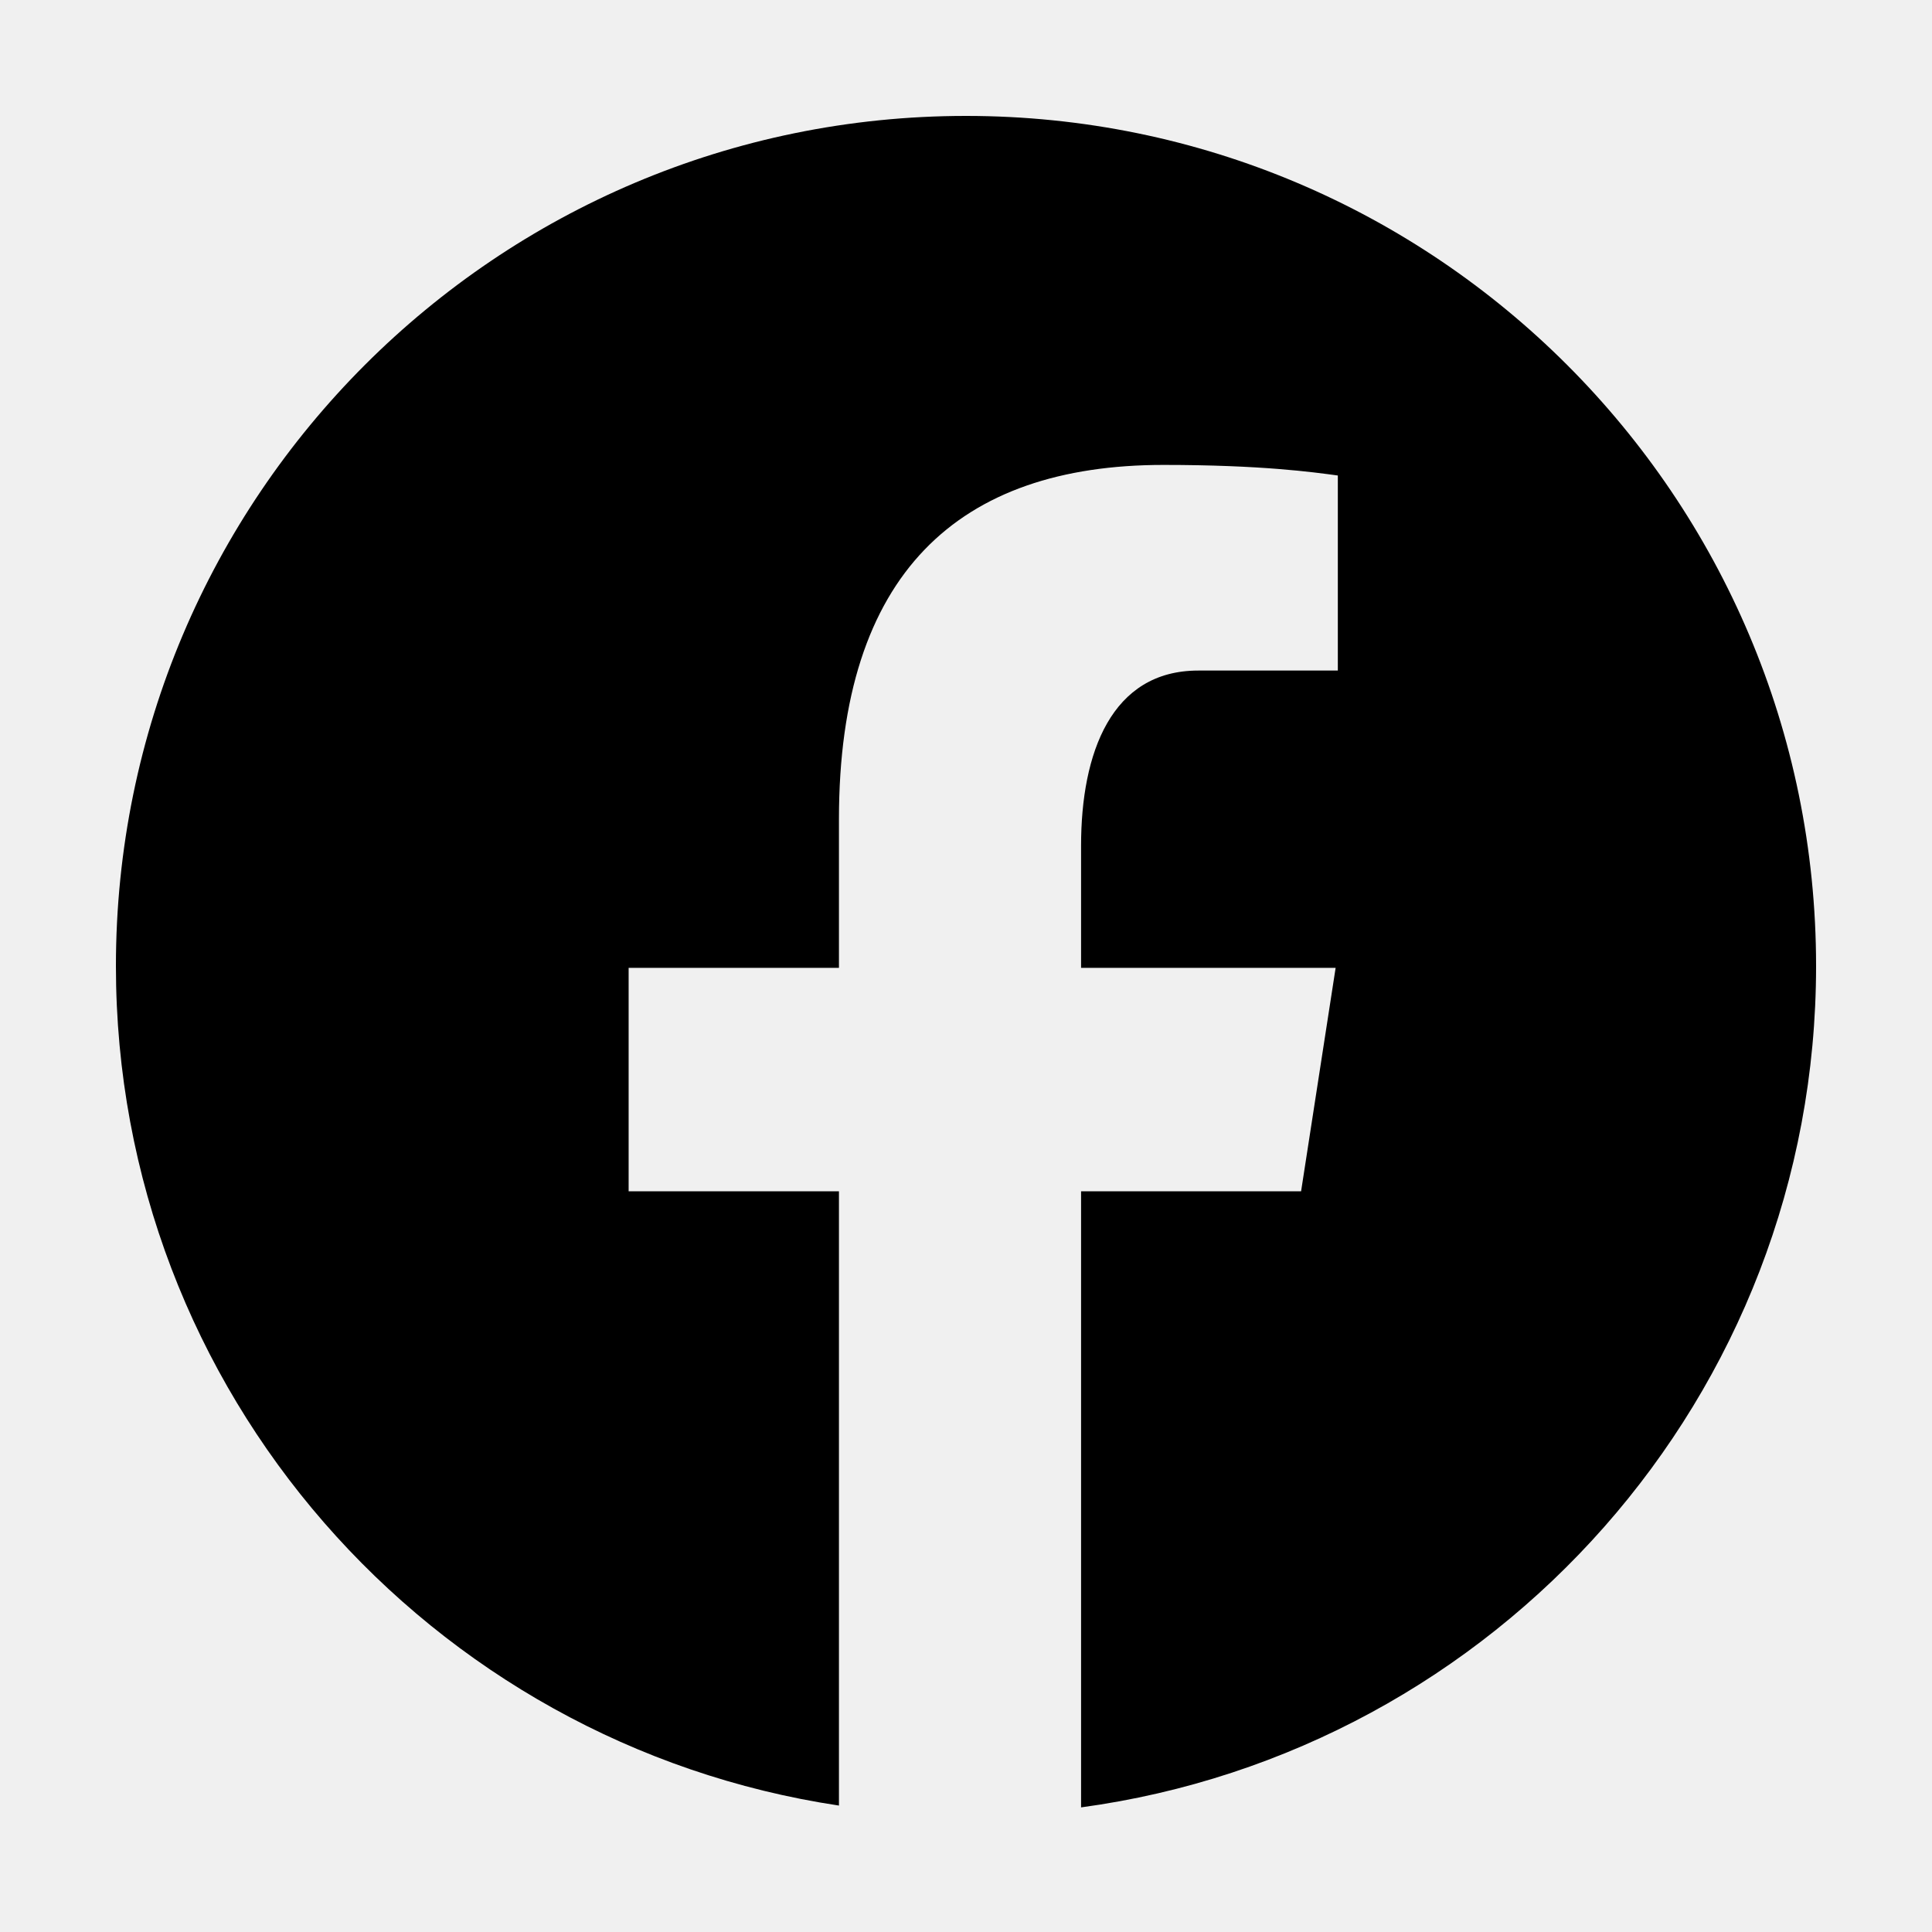
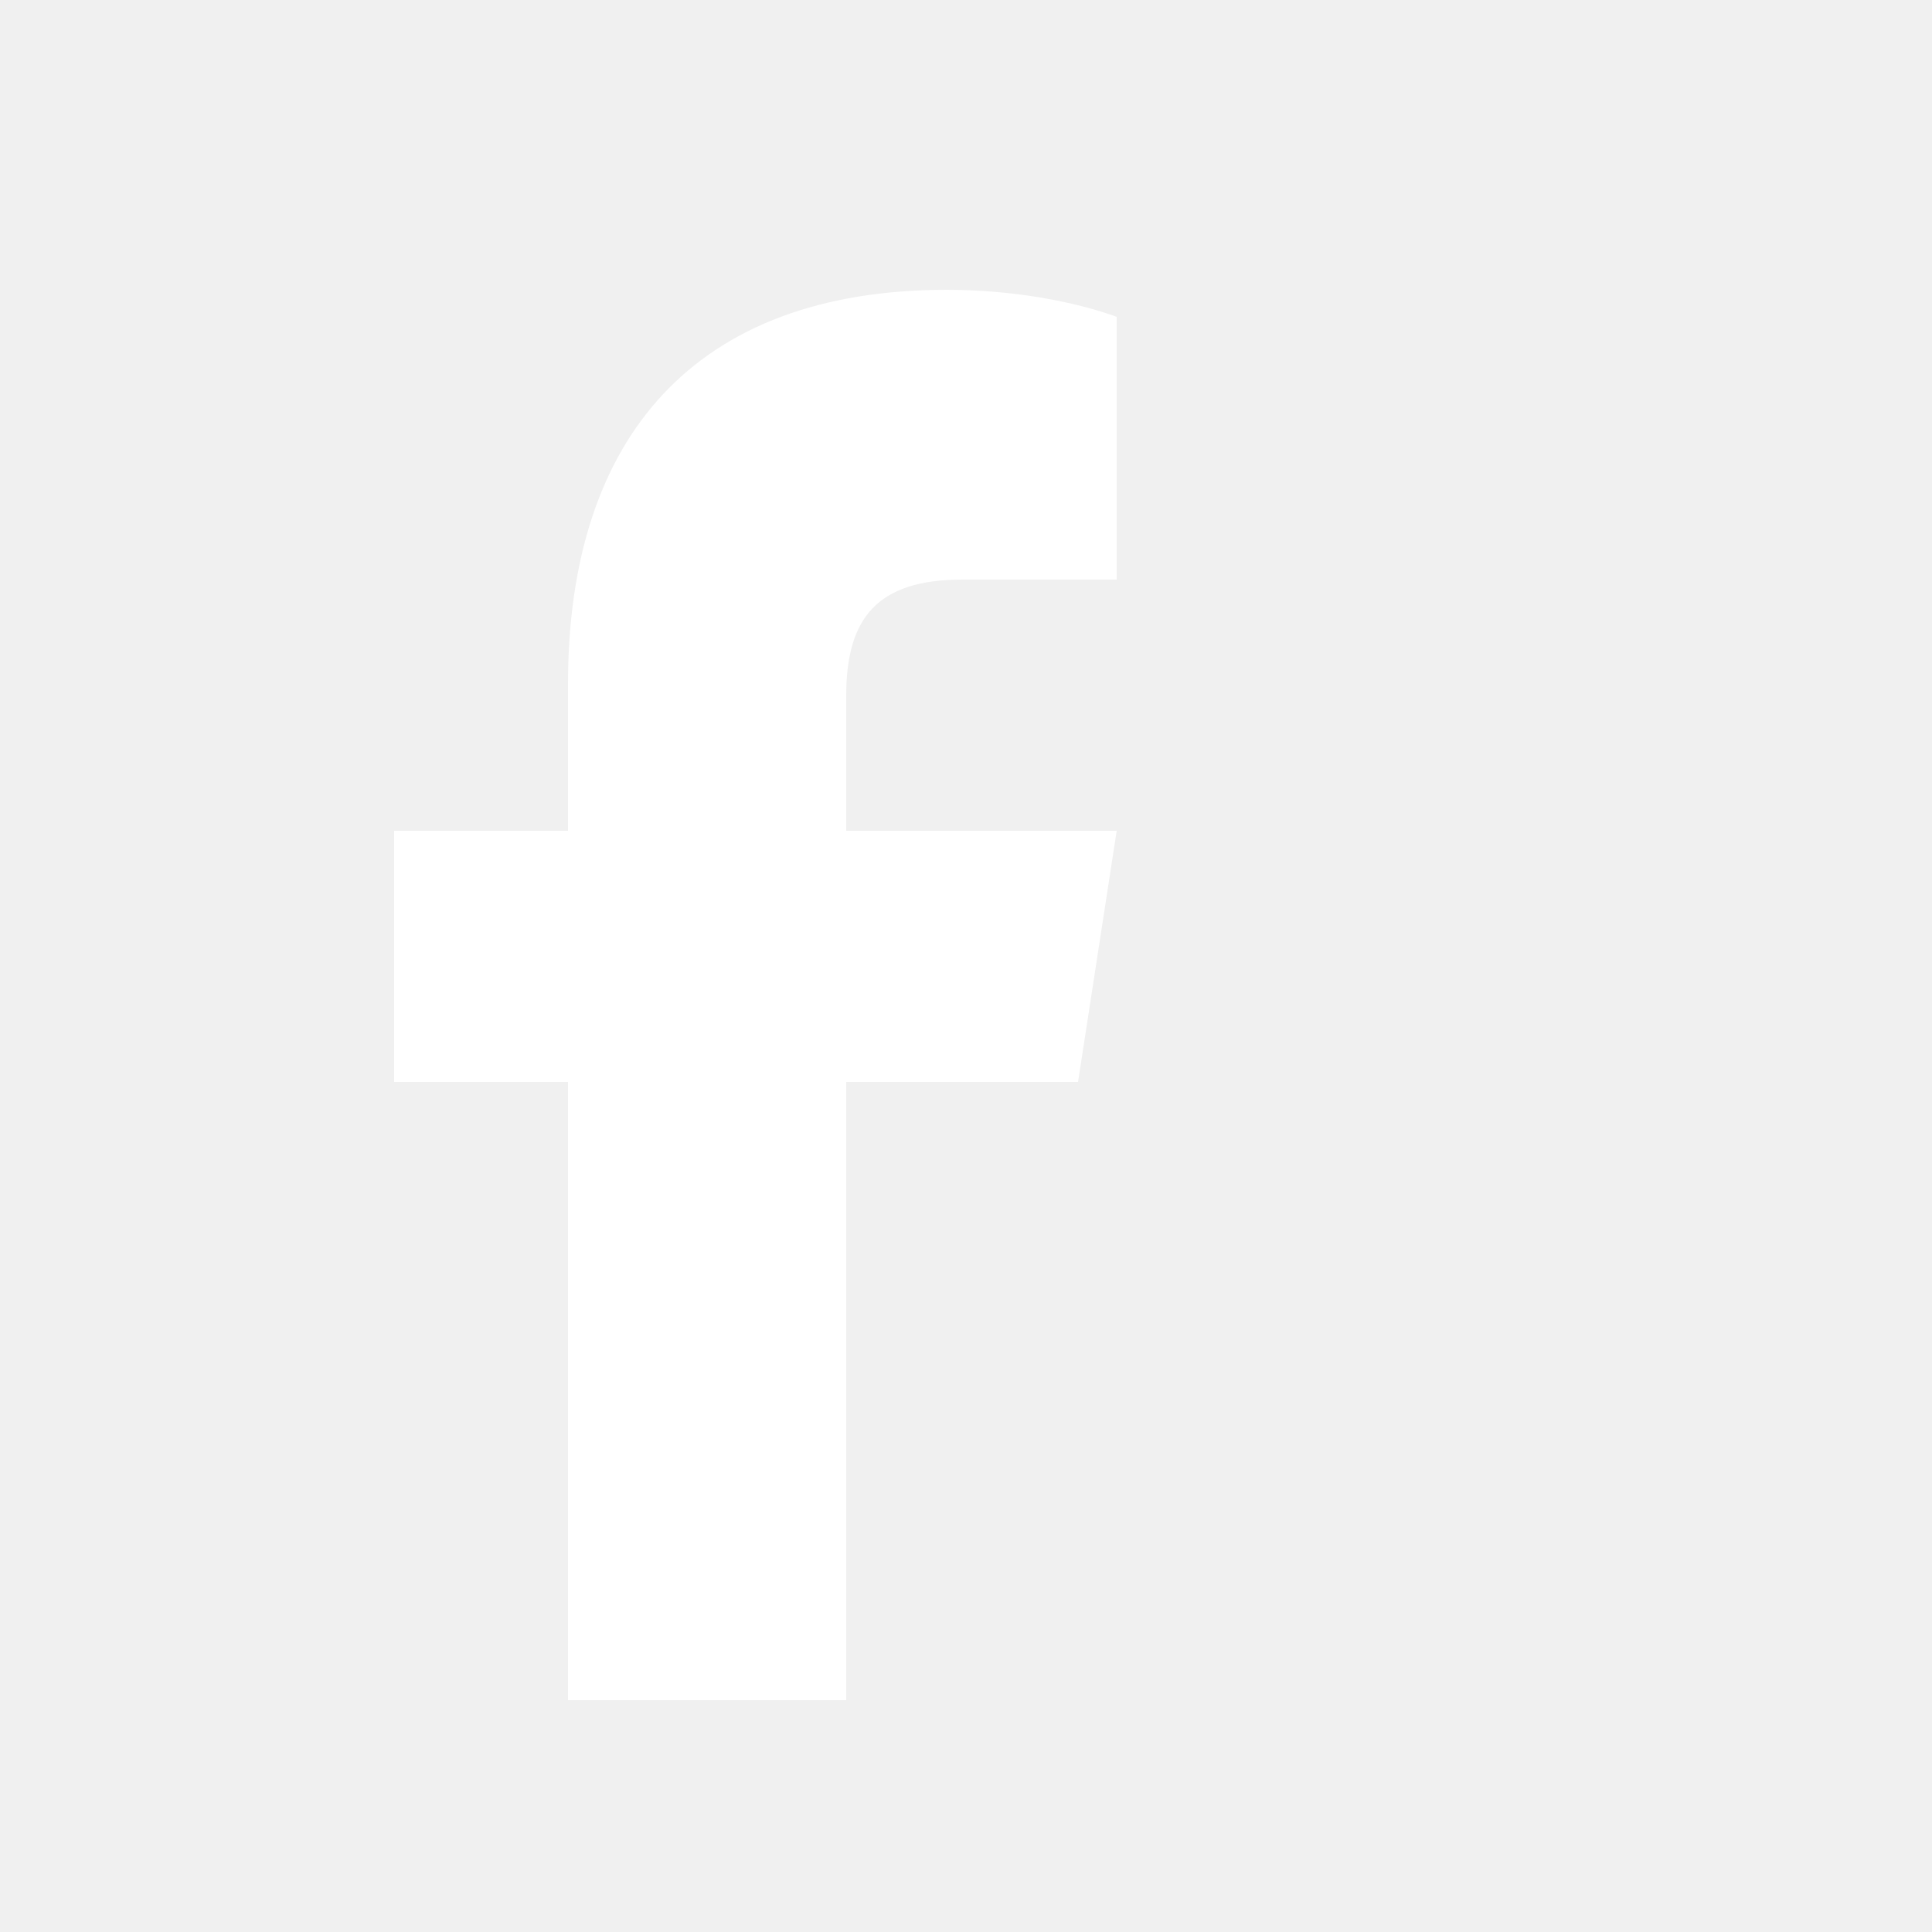
- <svg xmlns="http://www.w3.org/2000/svg" viewBox="0 0 50 50" width="50px" height="50px">
-   <path d="M25,3C12.85,3,3,12.85,3,25c0,11.03,8.125,20.137,18.712,21.728V30.831h-5.443v-5.783h5.443v-3.848 c0-6.371,3.104-9.168,8.399-9.168c2.536,0,3.877,0.188,4.512,0.274v5.048h-3.612c-2.248,0-3.033,2.131-3.033,4.533v3.161h6.588 l-0.894,5.783h-5.694v15.944C38.716,45.318,47,36.137,47,25C47,12.85,37.15,3,25,3z" />
+ <svg xmlns="http://www.w3.org/2000/svg" viewBox="0 0 50 50" width="40px" height="40px">
+   <path fill="white" d="M24.5 7.5c-6.5 0-9.8 3.8-9.8 10.2v3.8h-4.5v6.5h4.5v16h7.2V28h6l1-6.5h-7v-3.5c0-2 0.8-3 3-3h4v-6.8c-1.1-.4-2.7-.7-4.4-.7z" />
</svg>
